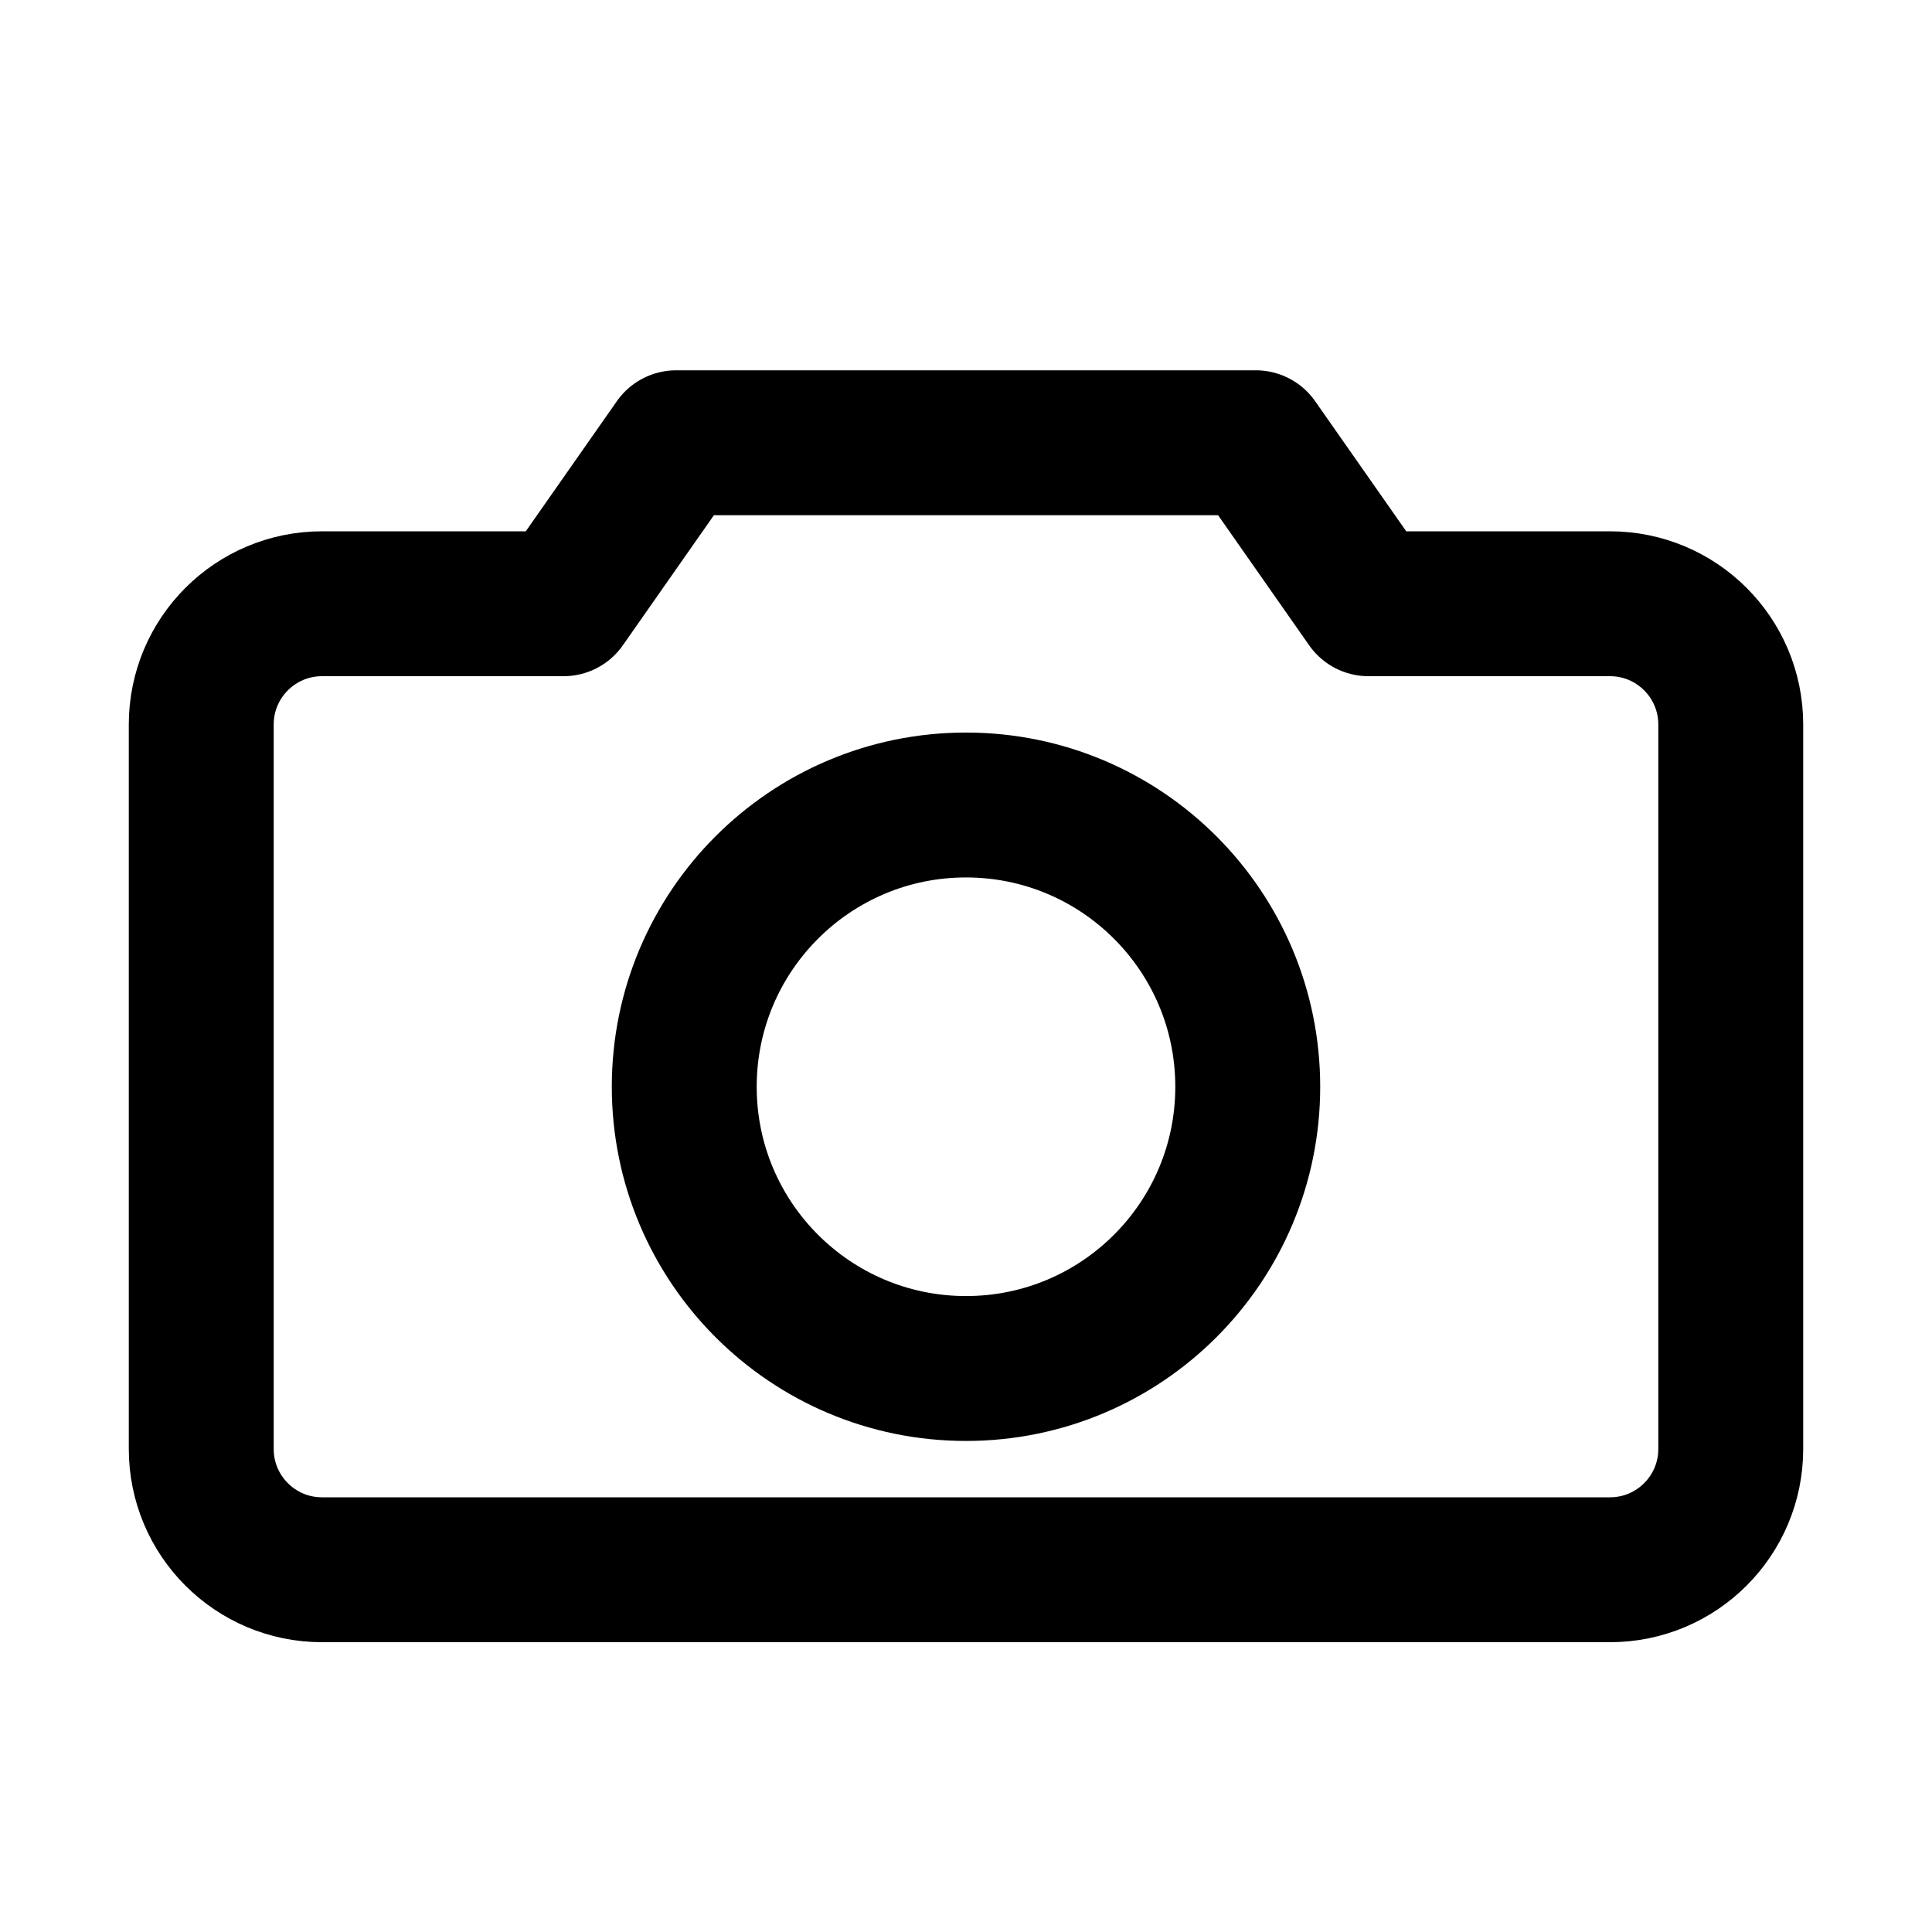
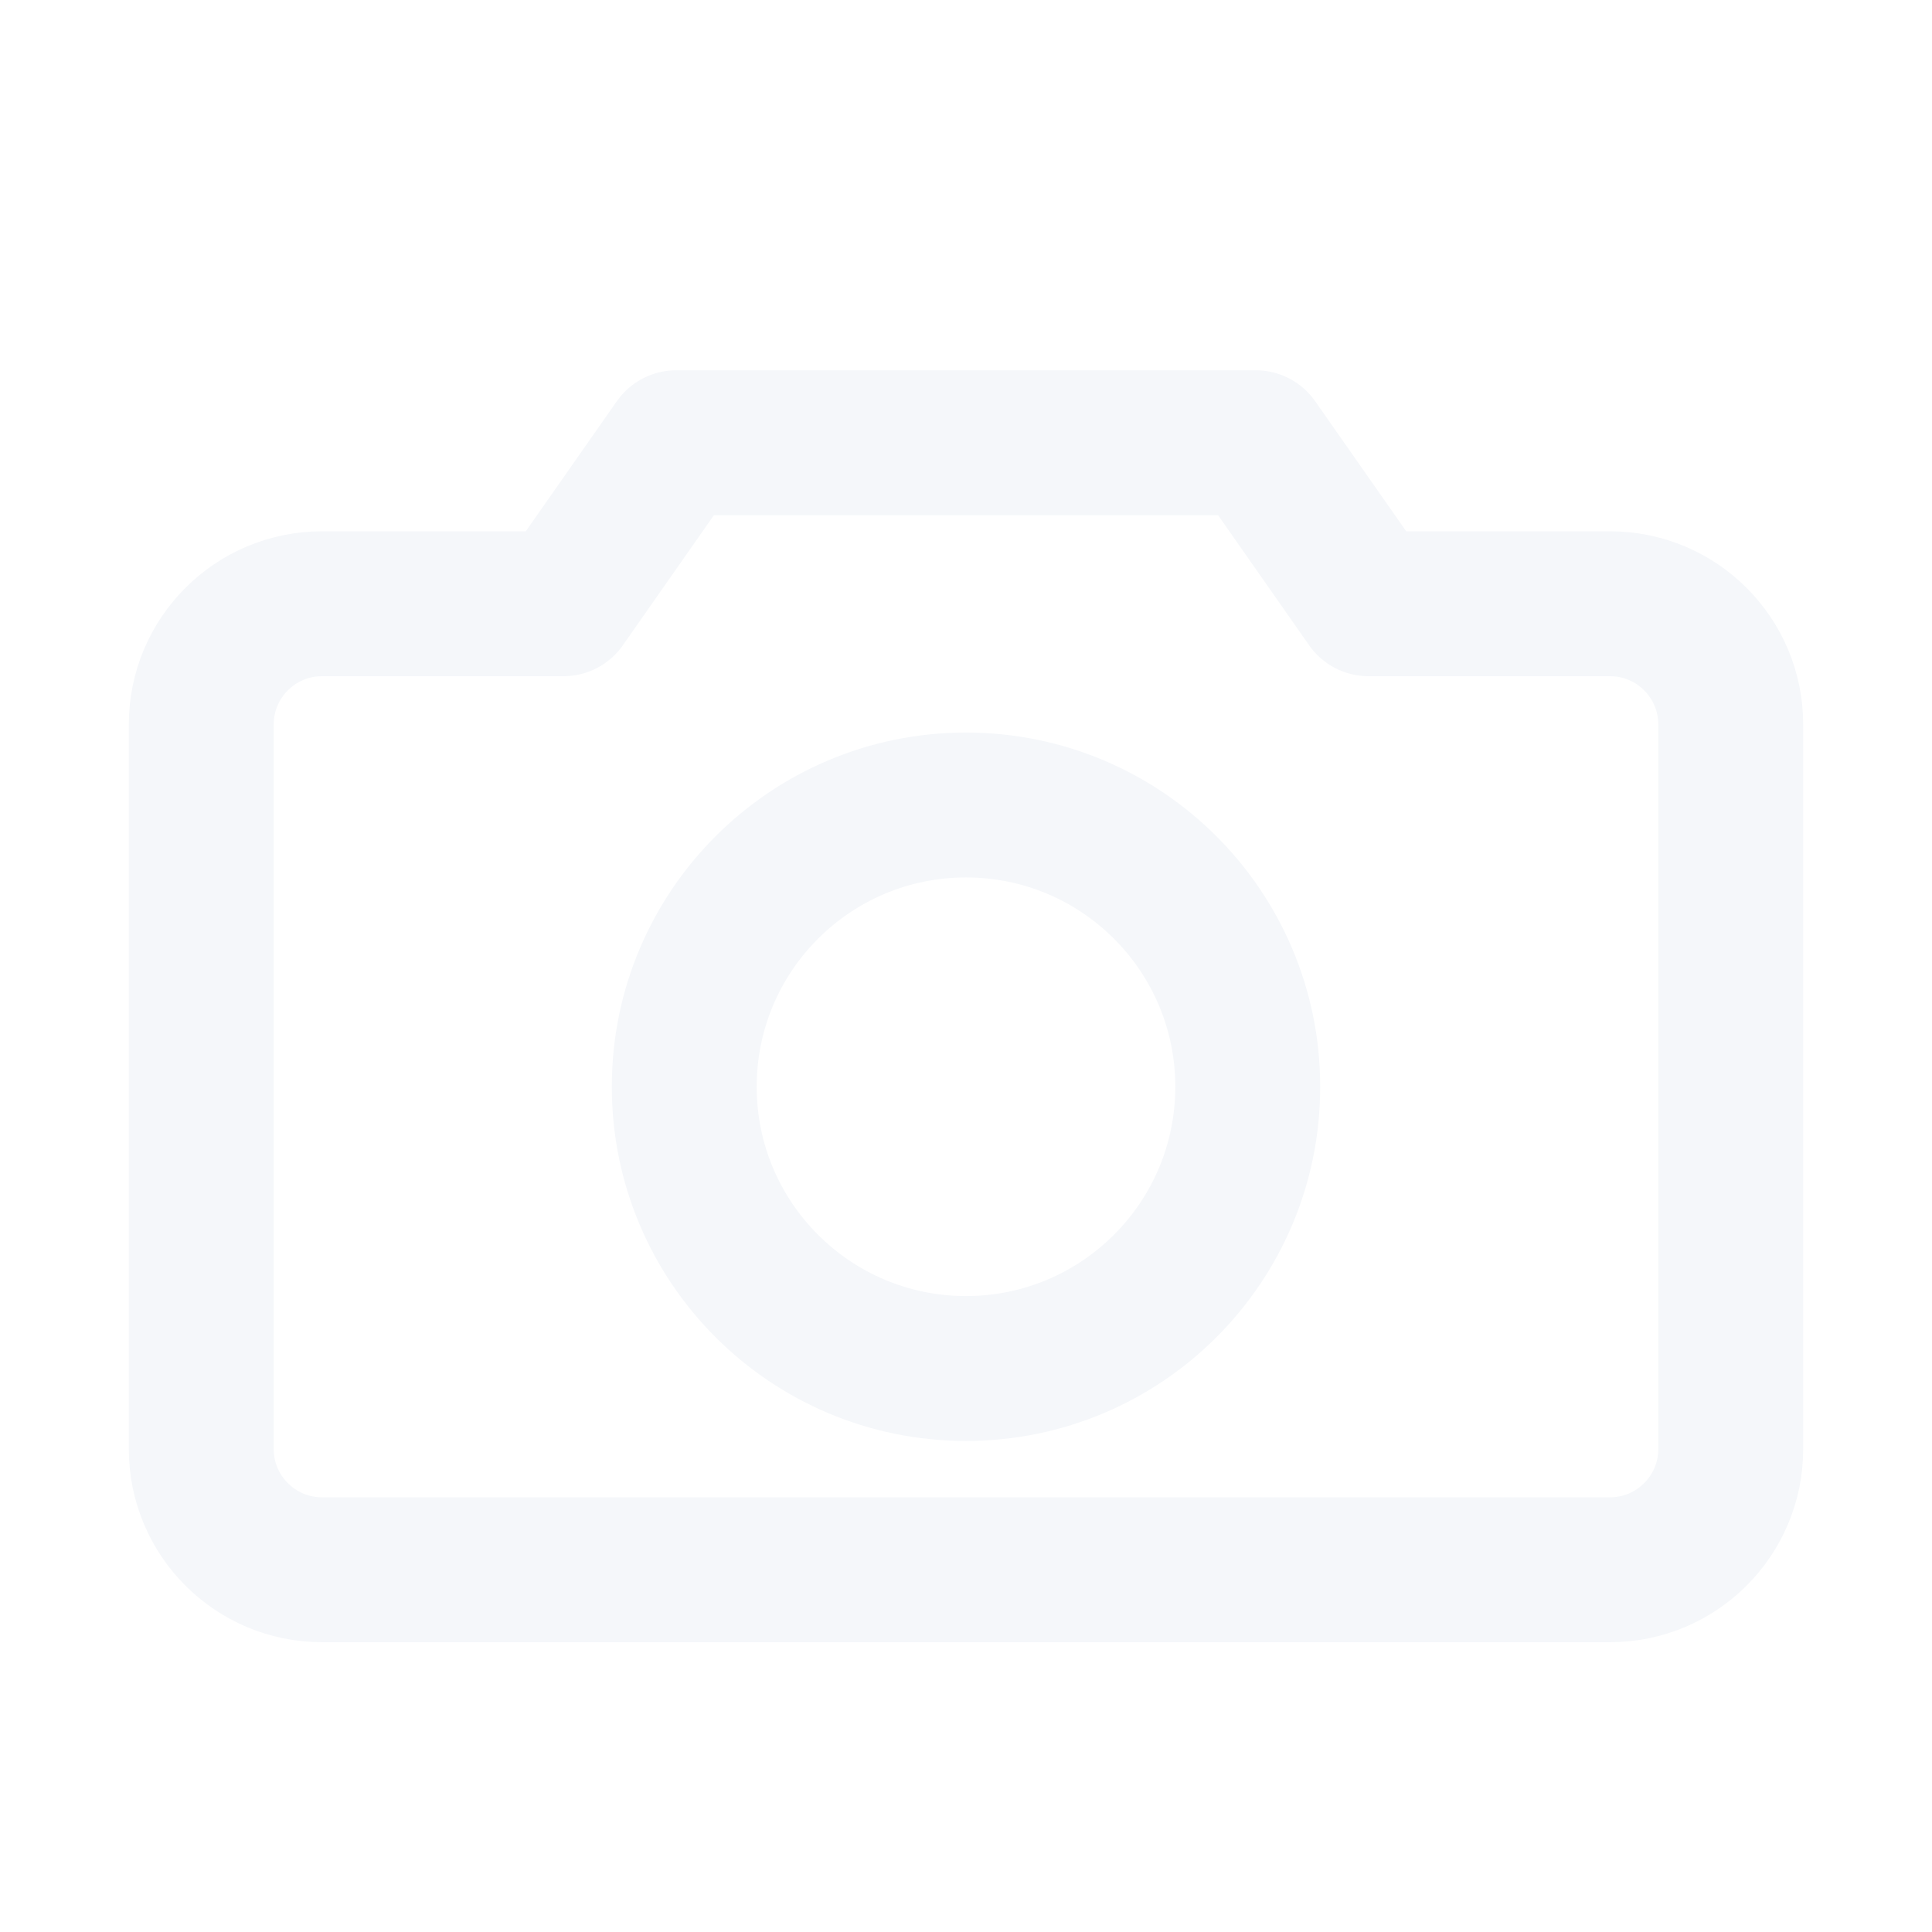
- <svg xmlns="http://www.w3.org/2000/svg" viewBox="0 0 24 24" fill="none" stroke="currentColor" stroke-width="1.8" stroke-linecap="round" stroke-linejoin="round">
+ <svg xmlns="http://www.w3.org/2000/svg" viewBox="0 0 24 24" fill="none" stroke="#f5f7fa" stroke-width="1.8" stroke-linecap="round" stroke-linejoin="round">
  <path d="M4 7.5h3l1.4-2h7.2l1.4 2H20a1.5 1.5 0 0 1 1.5 1.5v9A1.5 1.5 0 0 1 20 19.5H4A1.5 1.5 0 0 1 2.5 18V9A1.5 1.5 0 0 1 4 7.5Z" />
  <circle cx="12" cy="13.5" r="3.5" />
</svg>
